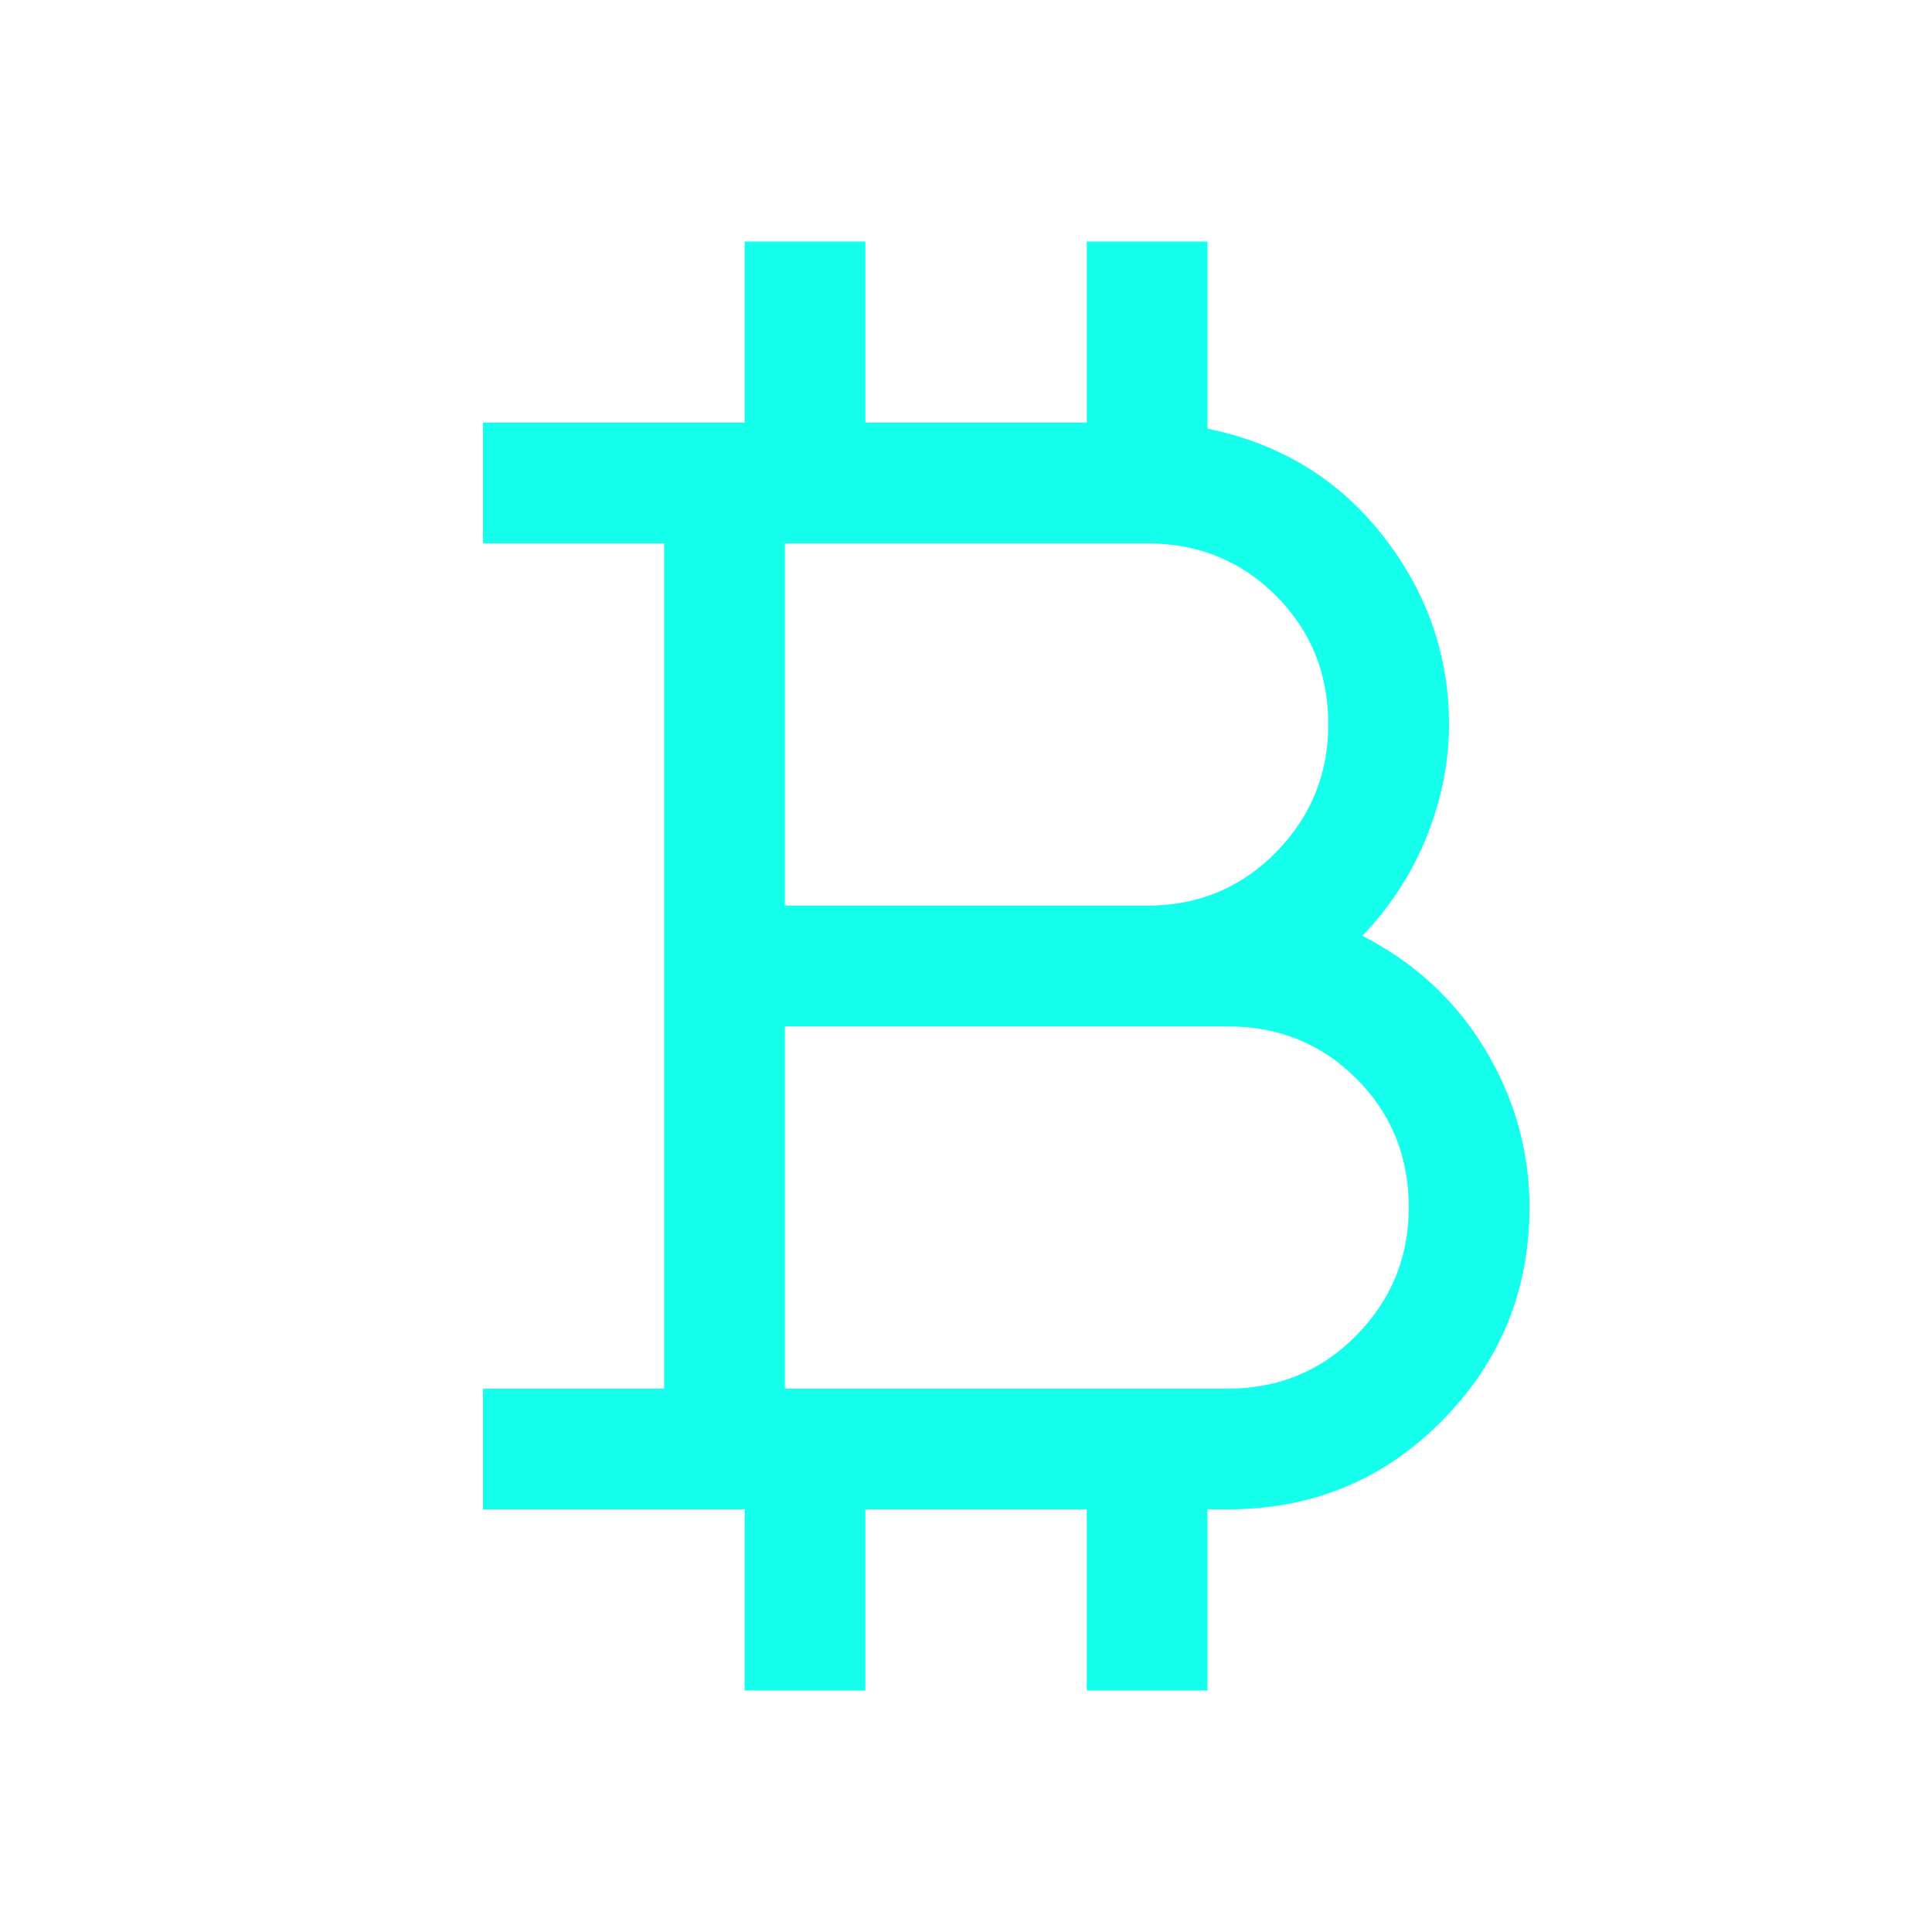
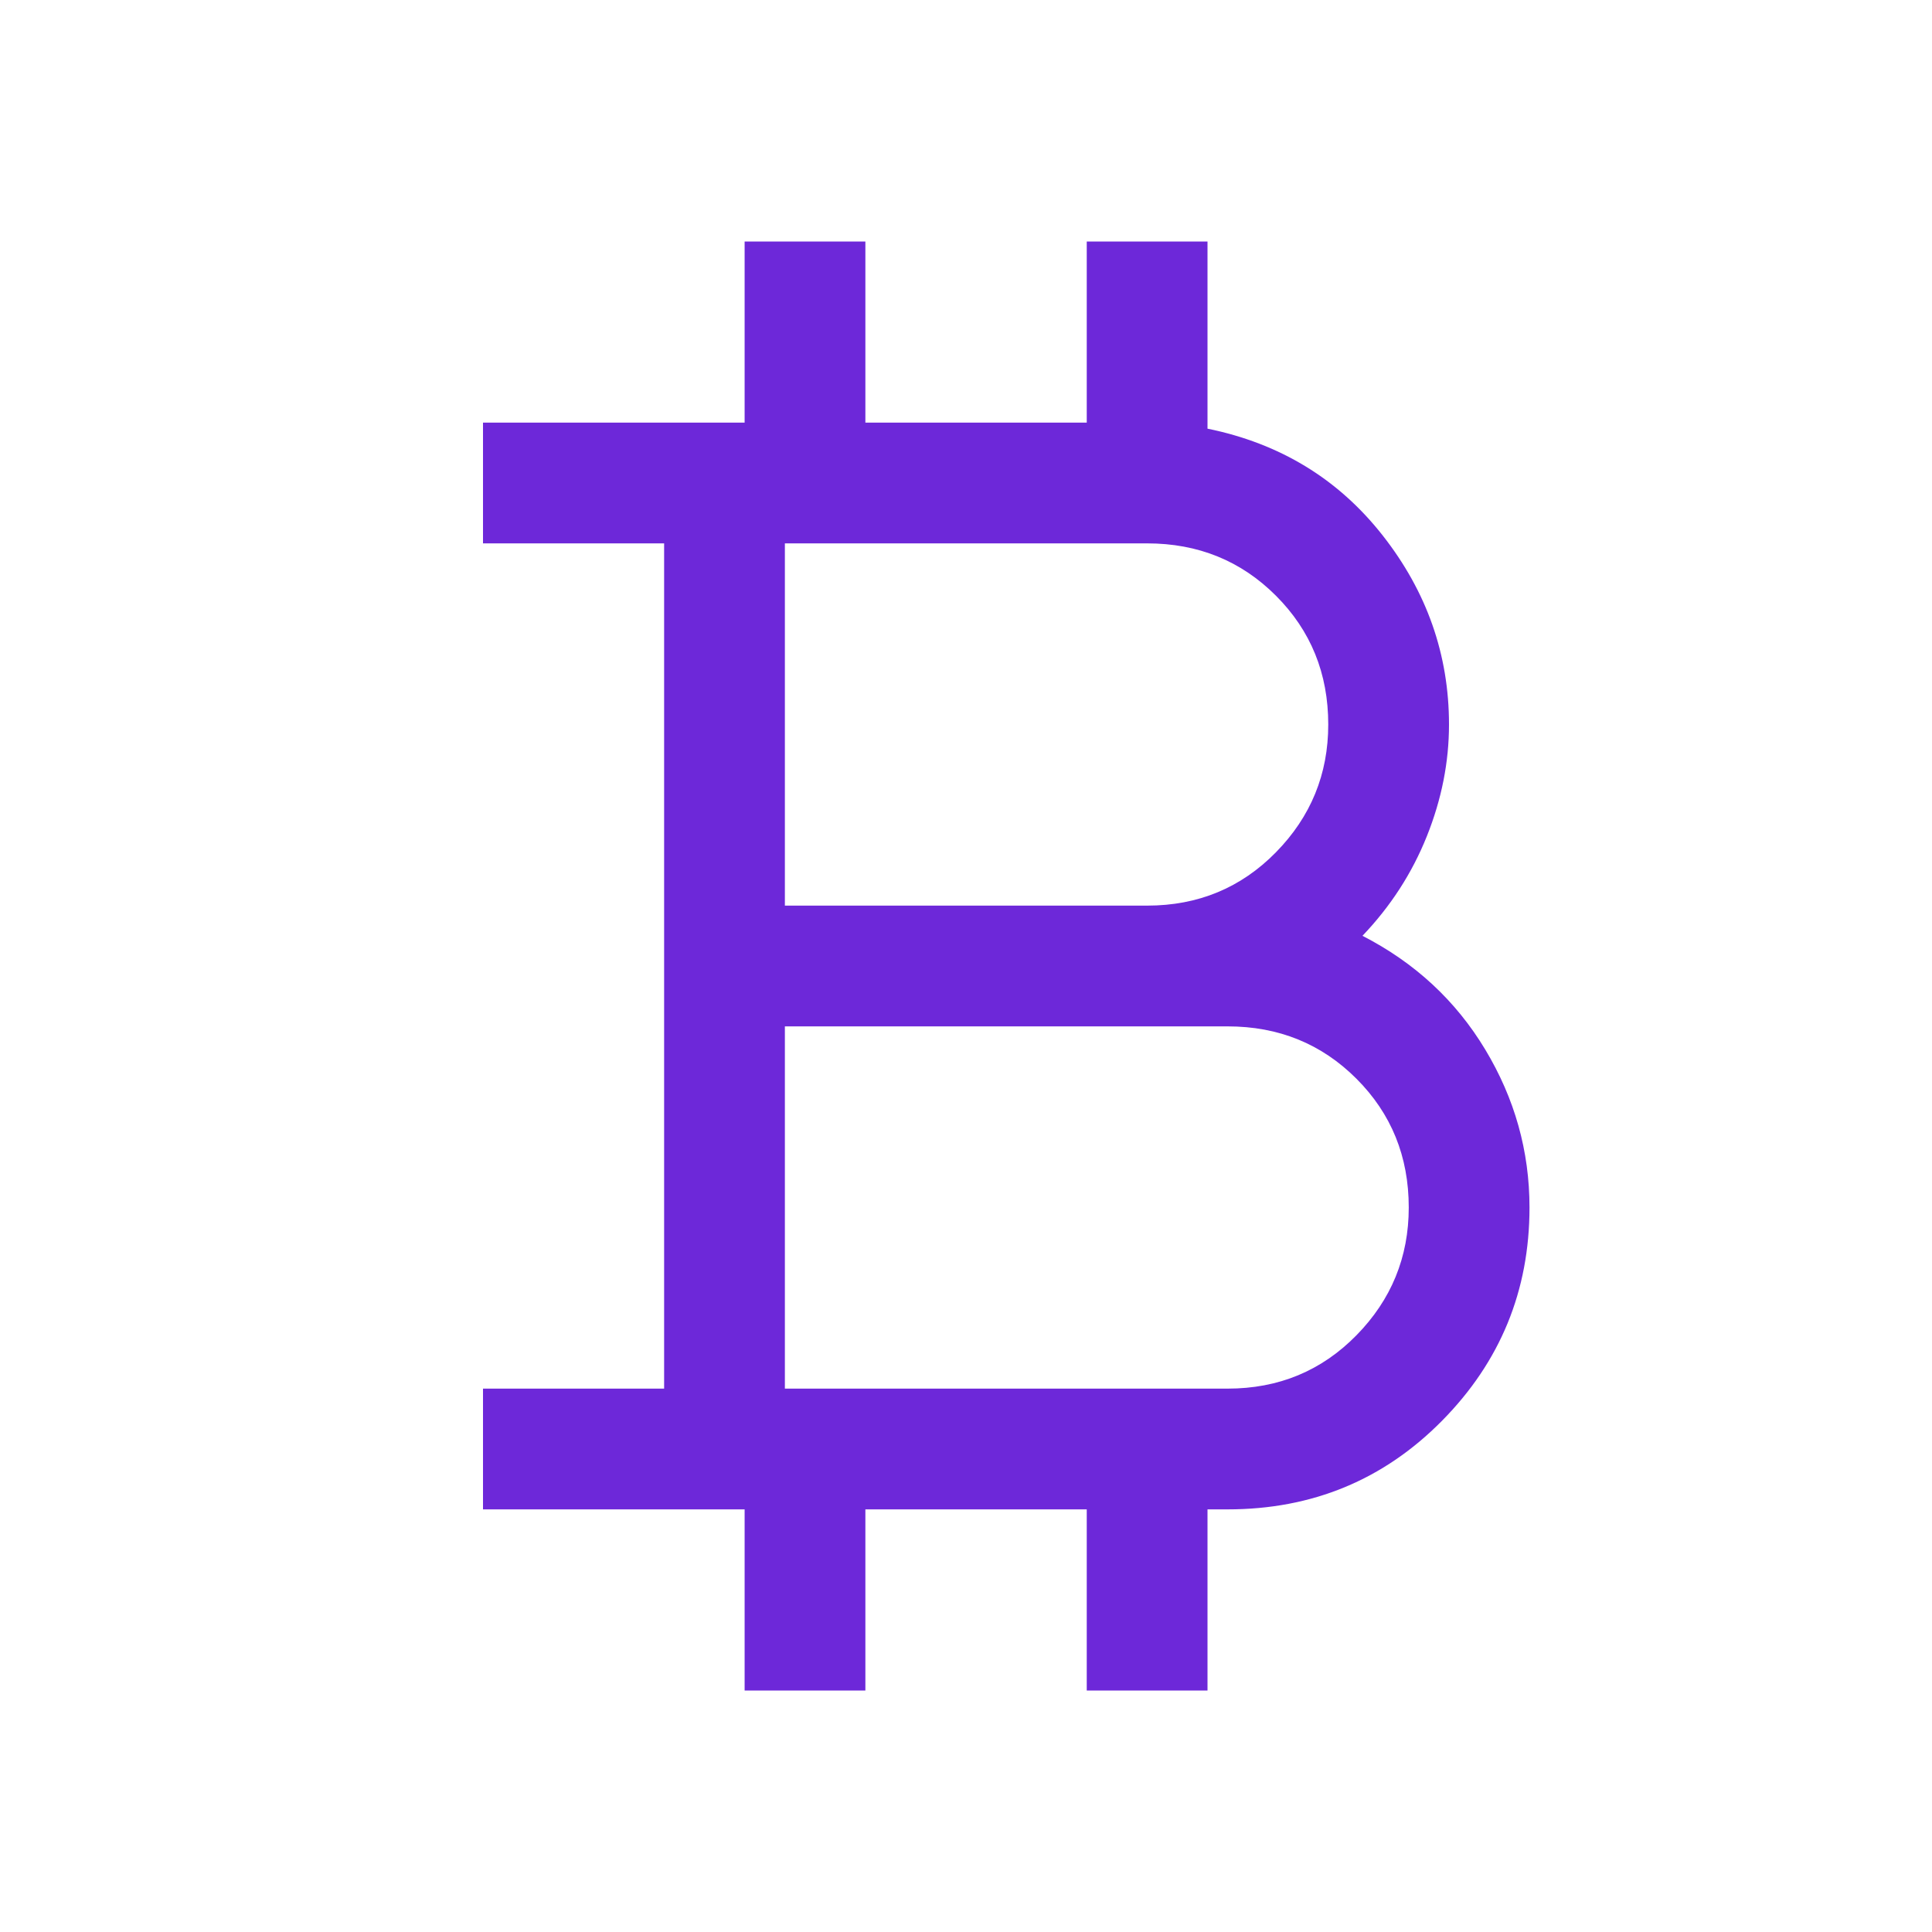
<svg xmlns="http://www.w3.org/2000/svg" width="48" height="48" viewBox="0 0 48 48" fill="none">
-   <path d="M18.5 42V37.5H12V34.5H16.5V13.5H12V10.5H18.5V6H21.5V10.5H27V6H30V10.65C31.8 11.017 33.25 11.9 34.35 13.3C35.45 14.7 36 16.267 36 18C36 18.933 35.817 19.858 35.45 20.775C35.083 21.692 34.55 22.517 33.85 23.25C35.15 23.917 36.167 24.858 36.9 26.075C37.633 27.292 38 28.6 38 30C38 32.067 37.275 33.833 35.825 35.3C34.375 36.767 32.6 37.5 30.5 37.5H30V42H27V37.5H21.5V42H18.5ZM19.5 22.5H28.5C29.767 22.5 30.833 22.058 31.7 21.175C32.567 20.292 33 19.233 33 18C33 16.733 32.567 15.667 31.7 14.8C30.833 13.933 29.767 13.5 28.5 13.5H19.5V22.5ZM19.5 34.5H30.5C31.767 34.5 32.833 34.058 33.7 33.175C34.567 32.292 35 31.233 35 30C35 28.733 34.567 27.667 33.7 26.8C32.833 25.933 31.767 25.5 30.5 25.5H19.5V34.5Z" fill="#14FFEC" />
+   <path d="M18.5 42V37.5H12V34.5H16.5V13.5H12V10.5H18.5V6H21.5V10.5H27V6H30V10.65C31.8 11.017 33.25 11.9 34.35 13.3C35.45 14.7 36 16.267 36 18C36 18.933 35.817 19.858 35.45 20.775C35.083 21.692 34.55 22.517 33.85 23.25C35.15 23.917 36.167 24.858 36.9 26.075C37.633 27.292 38 28.6 38 30C38 32.067 37.275 33.833 35.825 35.3C34.375 36.767 32.6 37.5 30.5 37.5H30V42H27V37.5H21.5V42H18.5ZM19.5 22.5H28.5C29.767 22.5 30.833 22.058 31.7 21.175C32.567 20.292 33 19.233 33 18C33 16.733 32.567 15.667 31.7 14.8C30.833 13.933 29.767 13.5 28.5 13.5H19.5V22.5ZM19.5 34.5H30.5C31.767 34.5 32.833 34.058 33.7 33.175C34.567 32.292 35 31.233 35 30C35 28.733 34.567 27.667 33.7 26.8C32.833 25.933 31.767 25.5 30.5 25.5H19.5V34.5Z" fill="#6d28d9" />
</svg>
